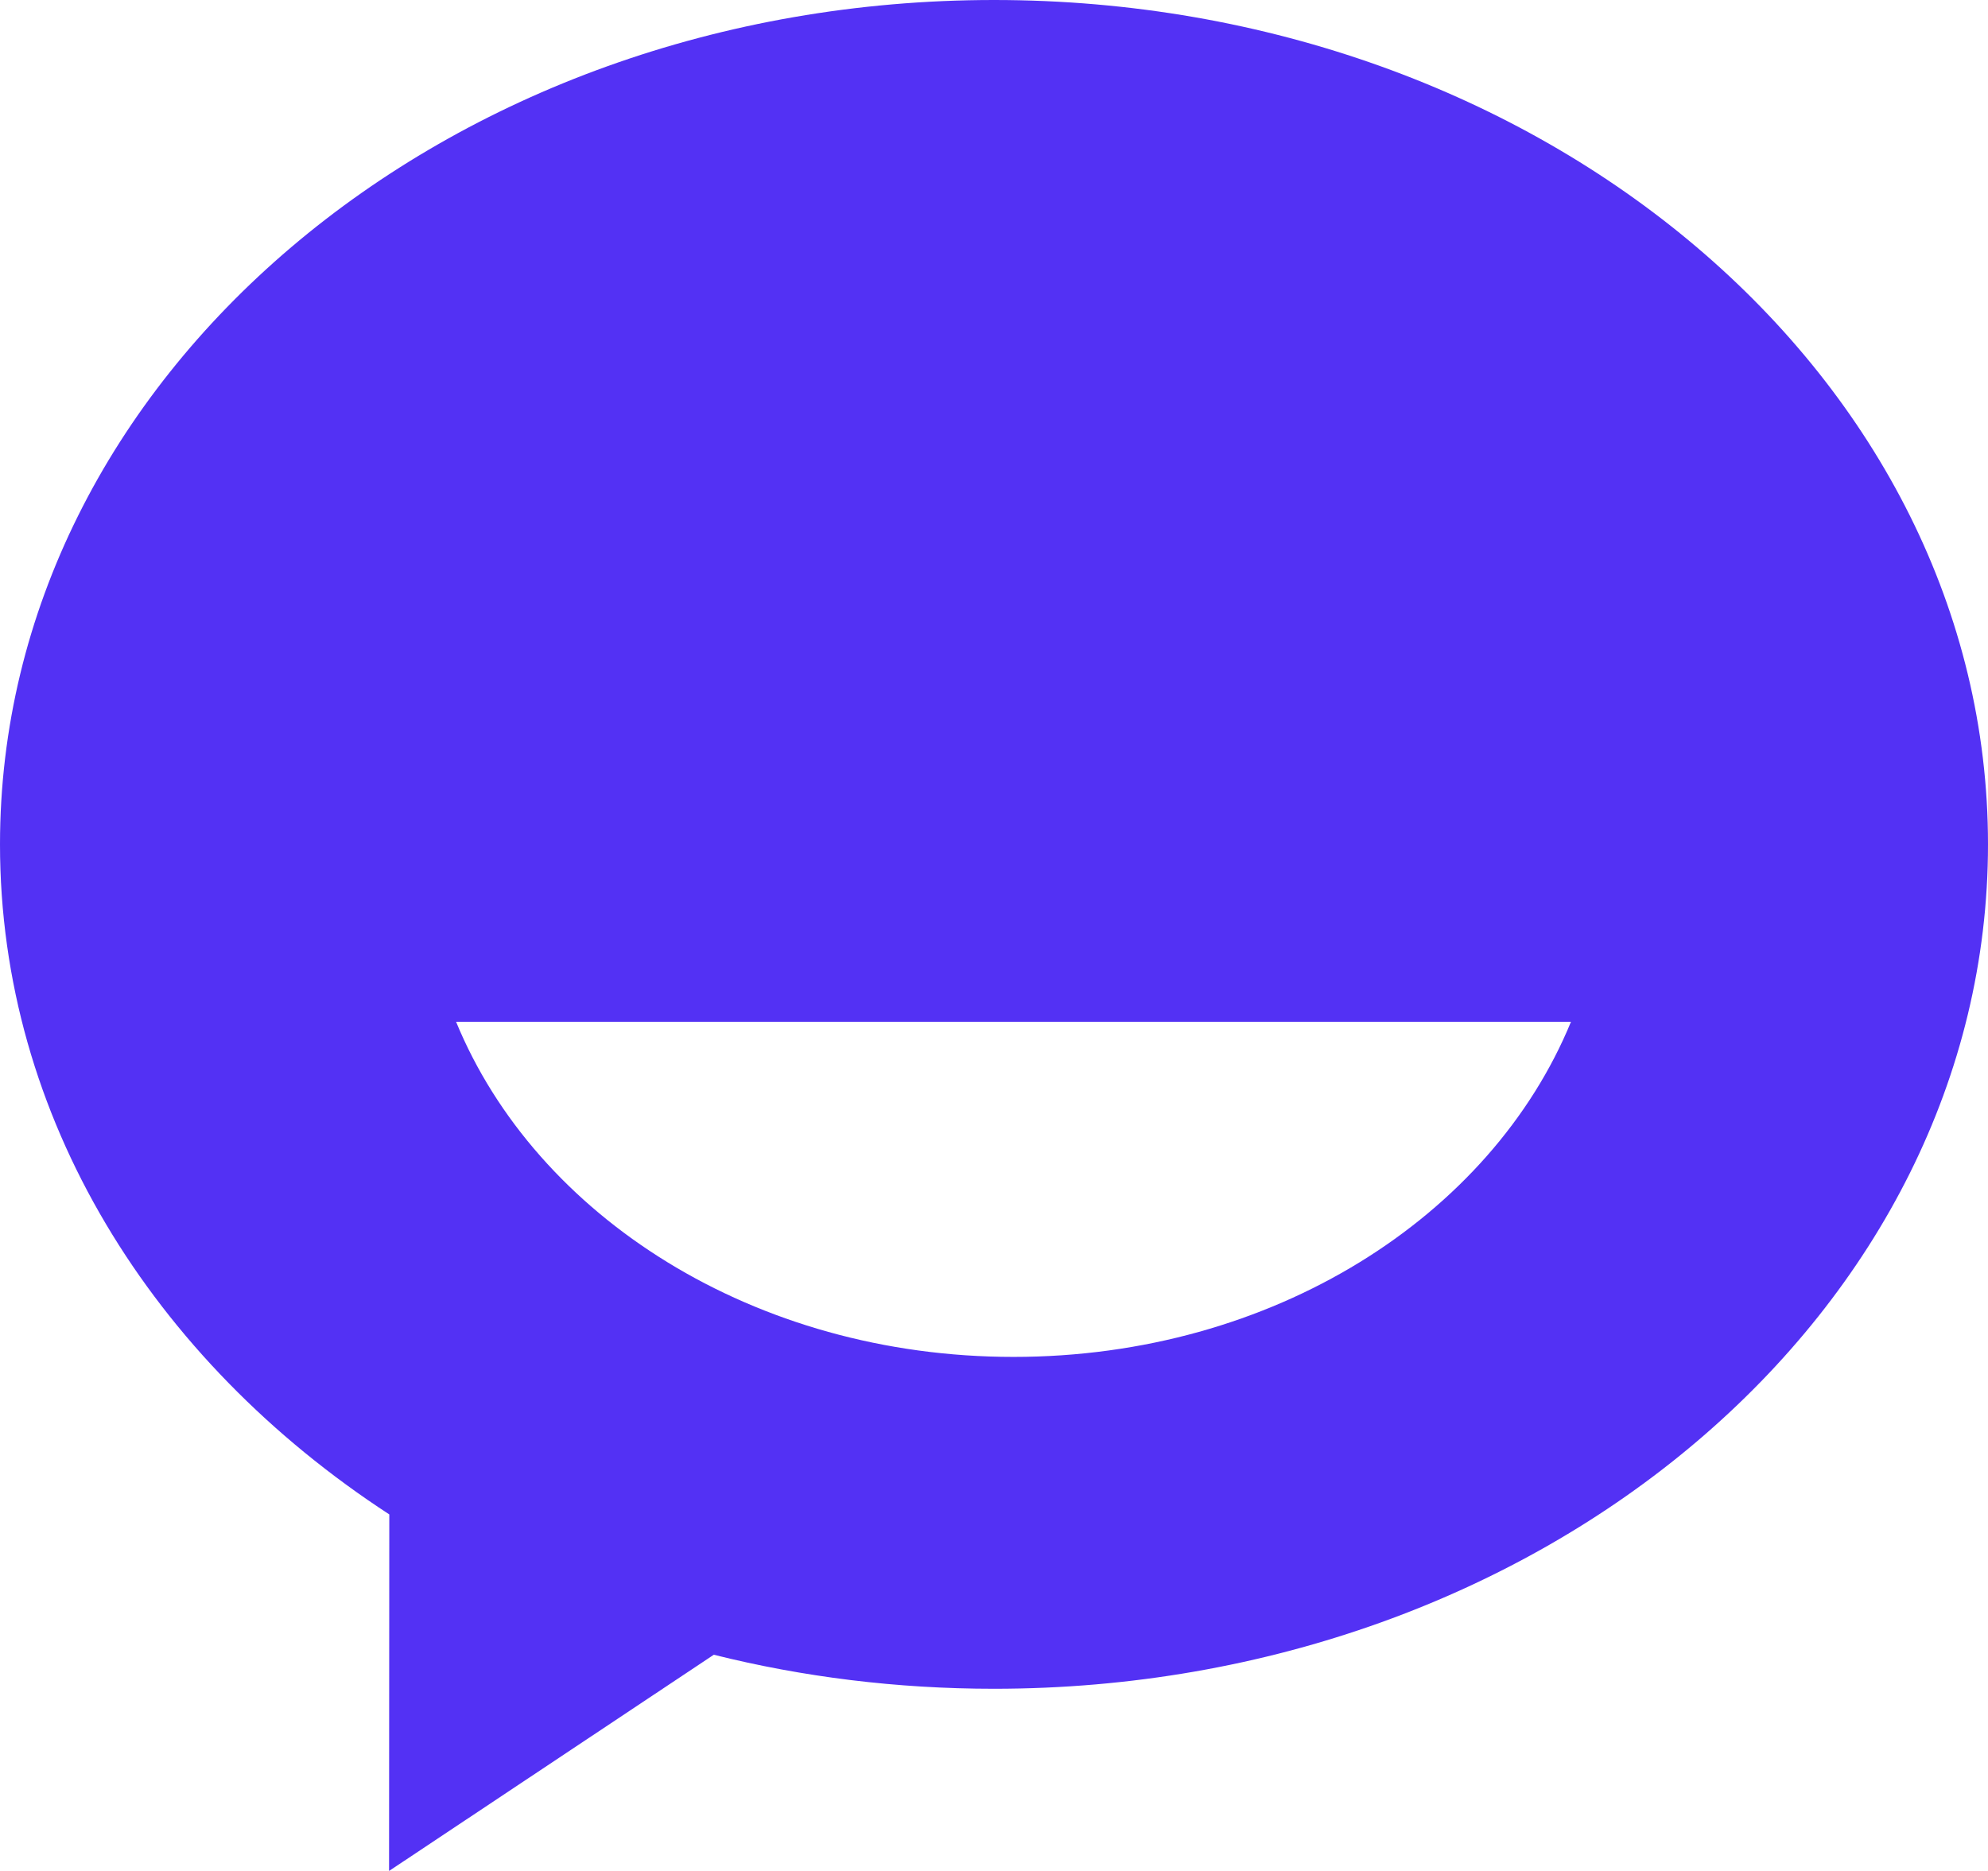
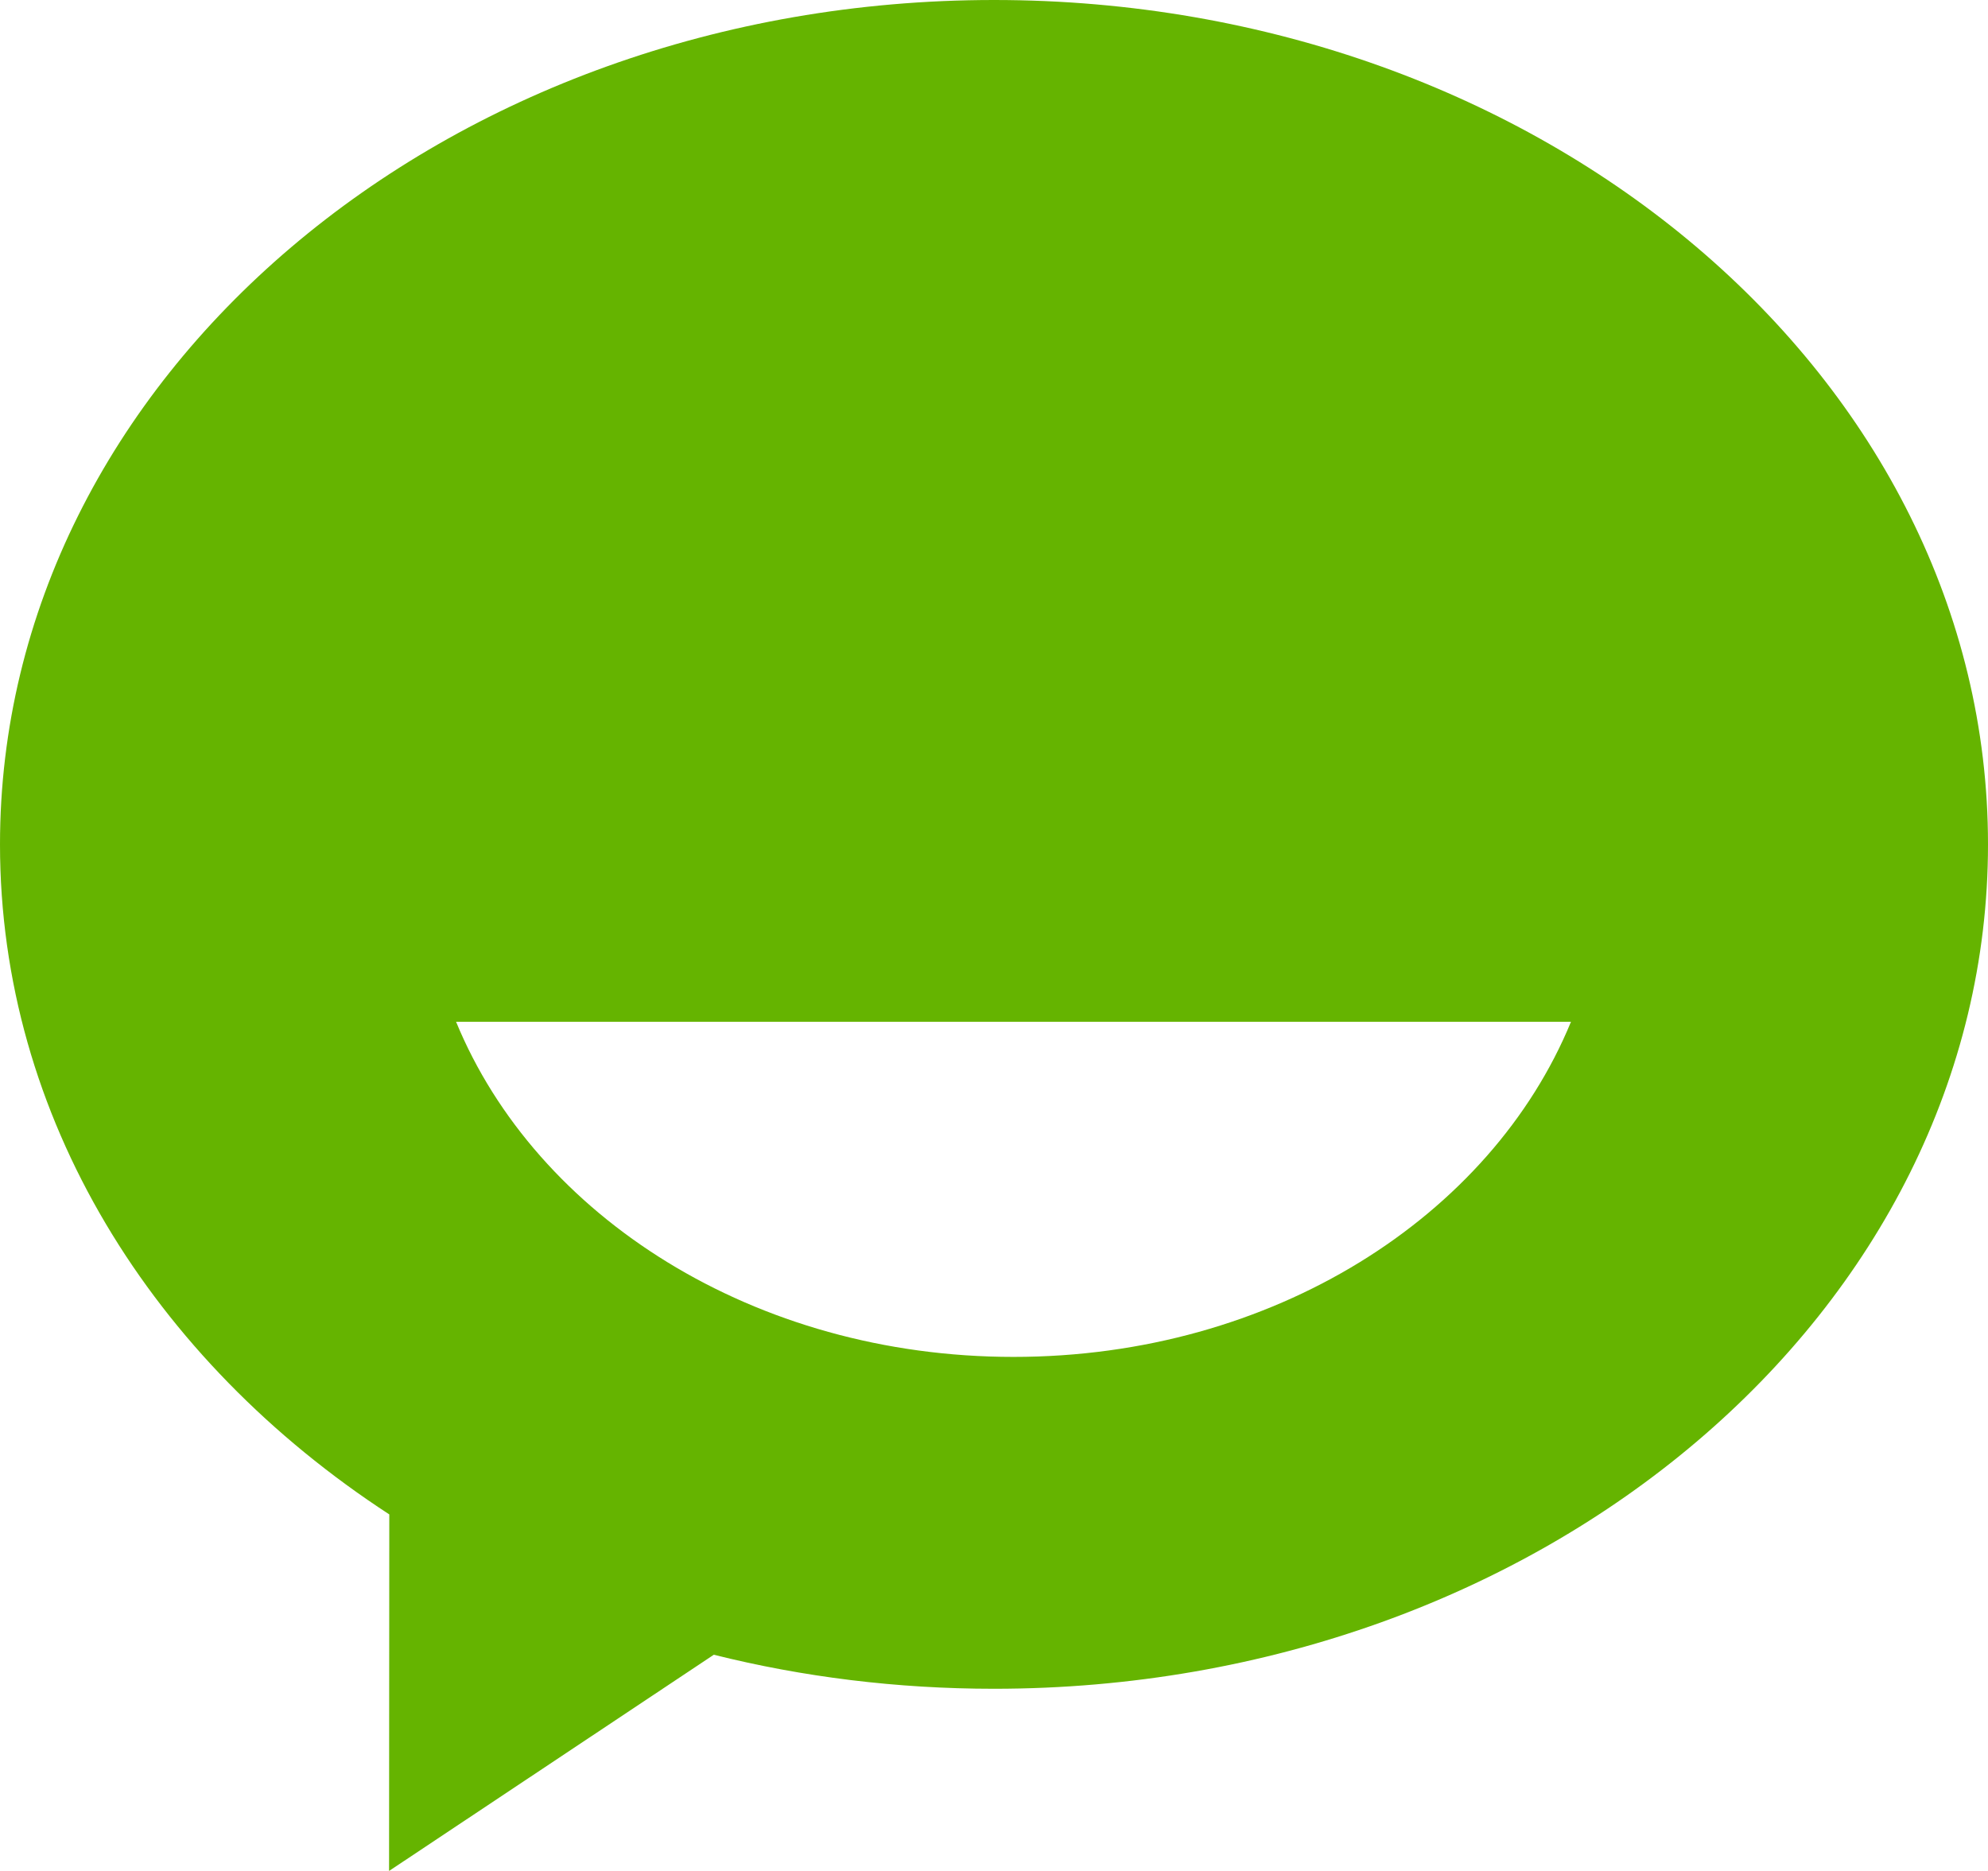
<svg xmlns="http://www.w3.org/2000/svg" width="17" height="16" viewBox="0 0 17 16" fill="none">
-   <path fill-rule="evenodd" clip-rule="evenodd" d="M0 7.221C0 3.233 3.805 0 8.5 0C13.195 0 17 3.233 17 7.221C17 11.209 13.195 14.442 8.5 14.442C7.668 14.442 6.864 14.341 6.104 14.151L3.327 16L3.329 12.951C1.305 11.632 0 9.556 0 7.221ZM3.9 8.738C4.584 10.402 6.45 11.604 8.667 11.604C10.886 11.604 12.75 10.402 13.434 8.738H3.9Z" fill="#5331F4" />
+   <path fill-rule="evenodd" clip-rule="evenodd" d="M0 7.221C0 3.233 3.805 0 8.5 0C13.195 0 17 3.233 17 7.221C17 11.209 13.195 14.442 8.5 14.442C7.668 14.442 6.864 14.341 6.104 14.151L3.327 16L3.329 12.951C1.305 11.632 0 9.556 0 7.221ZM3.9 8.738C4.584 10.402 6.45 11.604 8.667 11.604C10.886 11.604 12.75 10.402 13.434 8.738H3.9Z" fill="#65b400" />
</svg>
